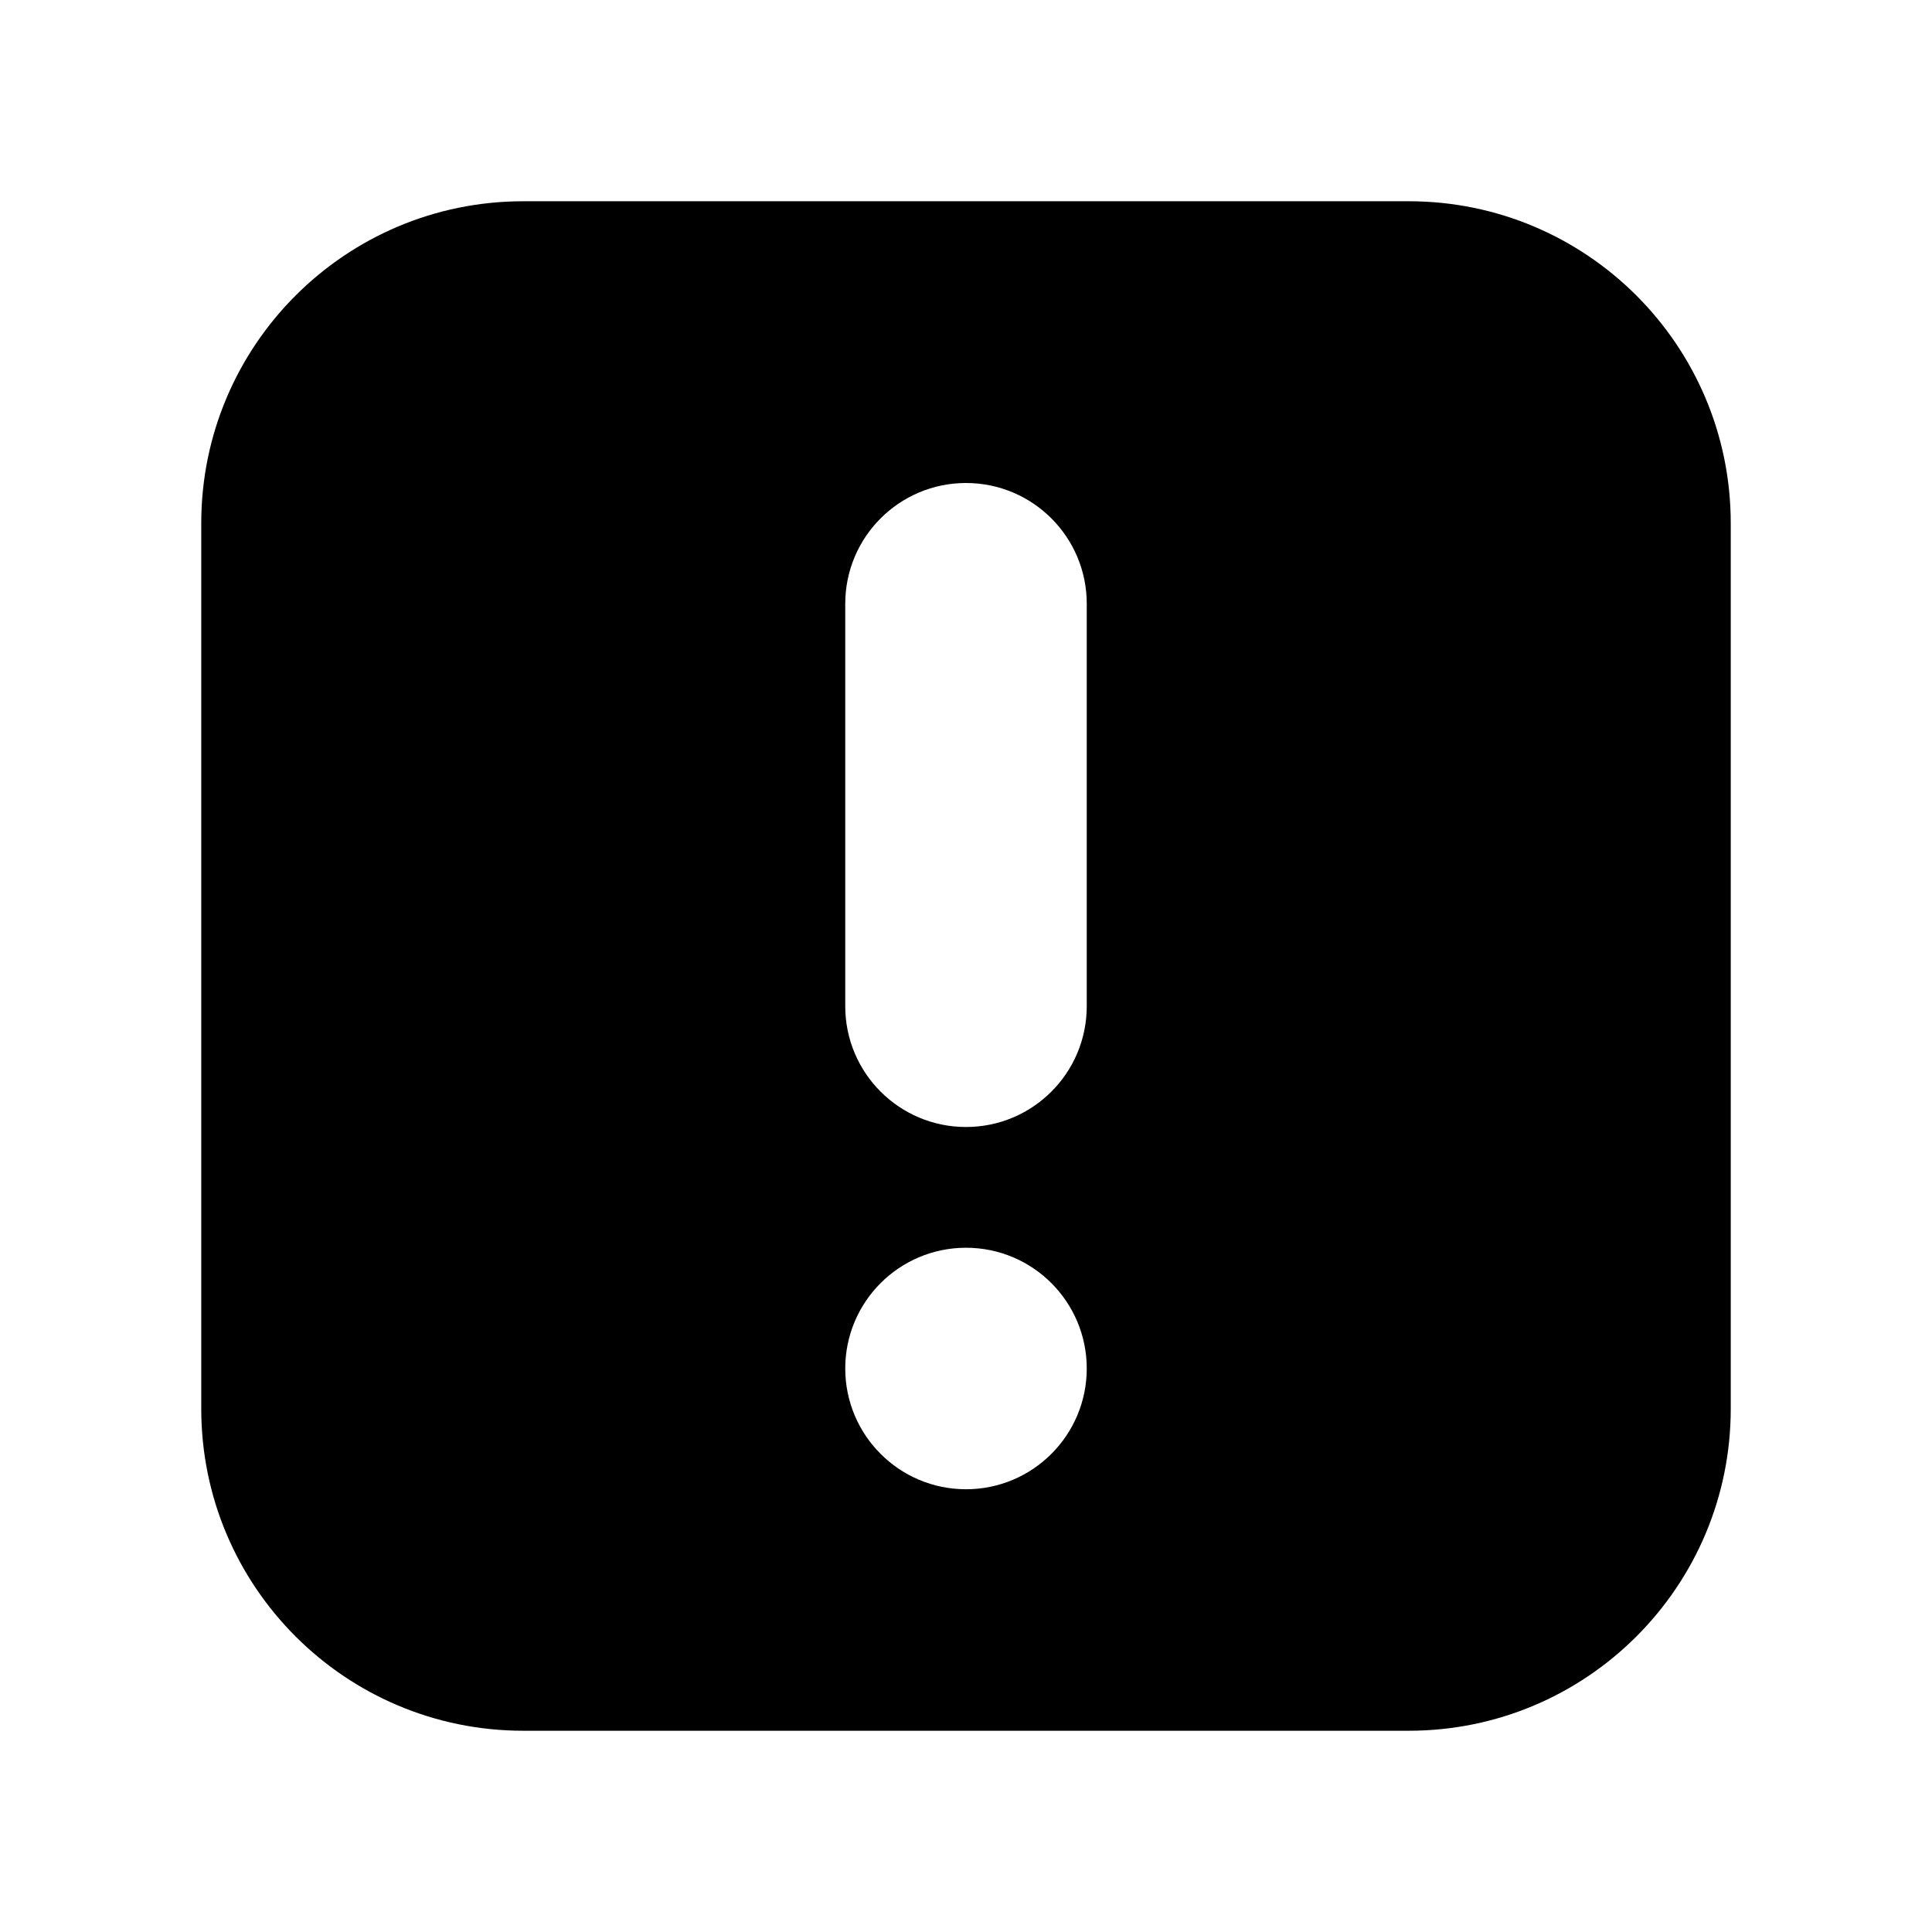
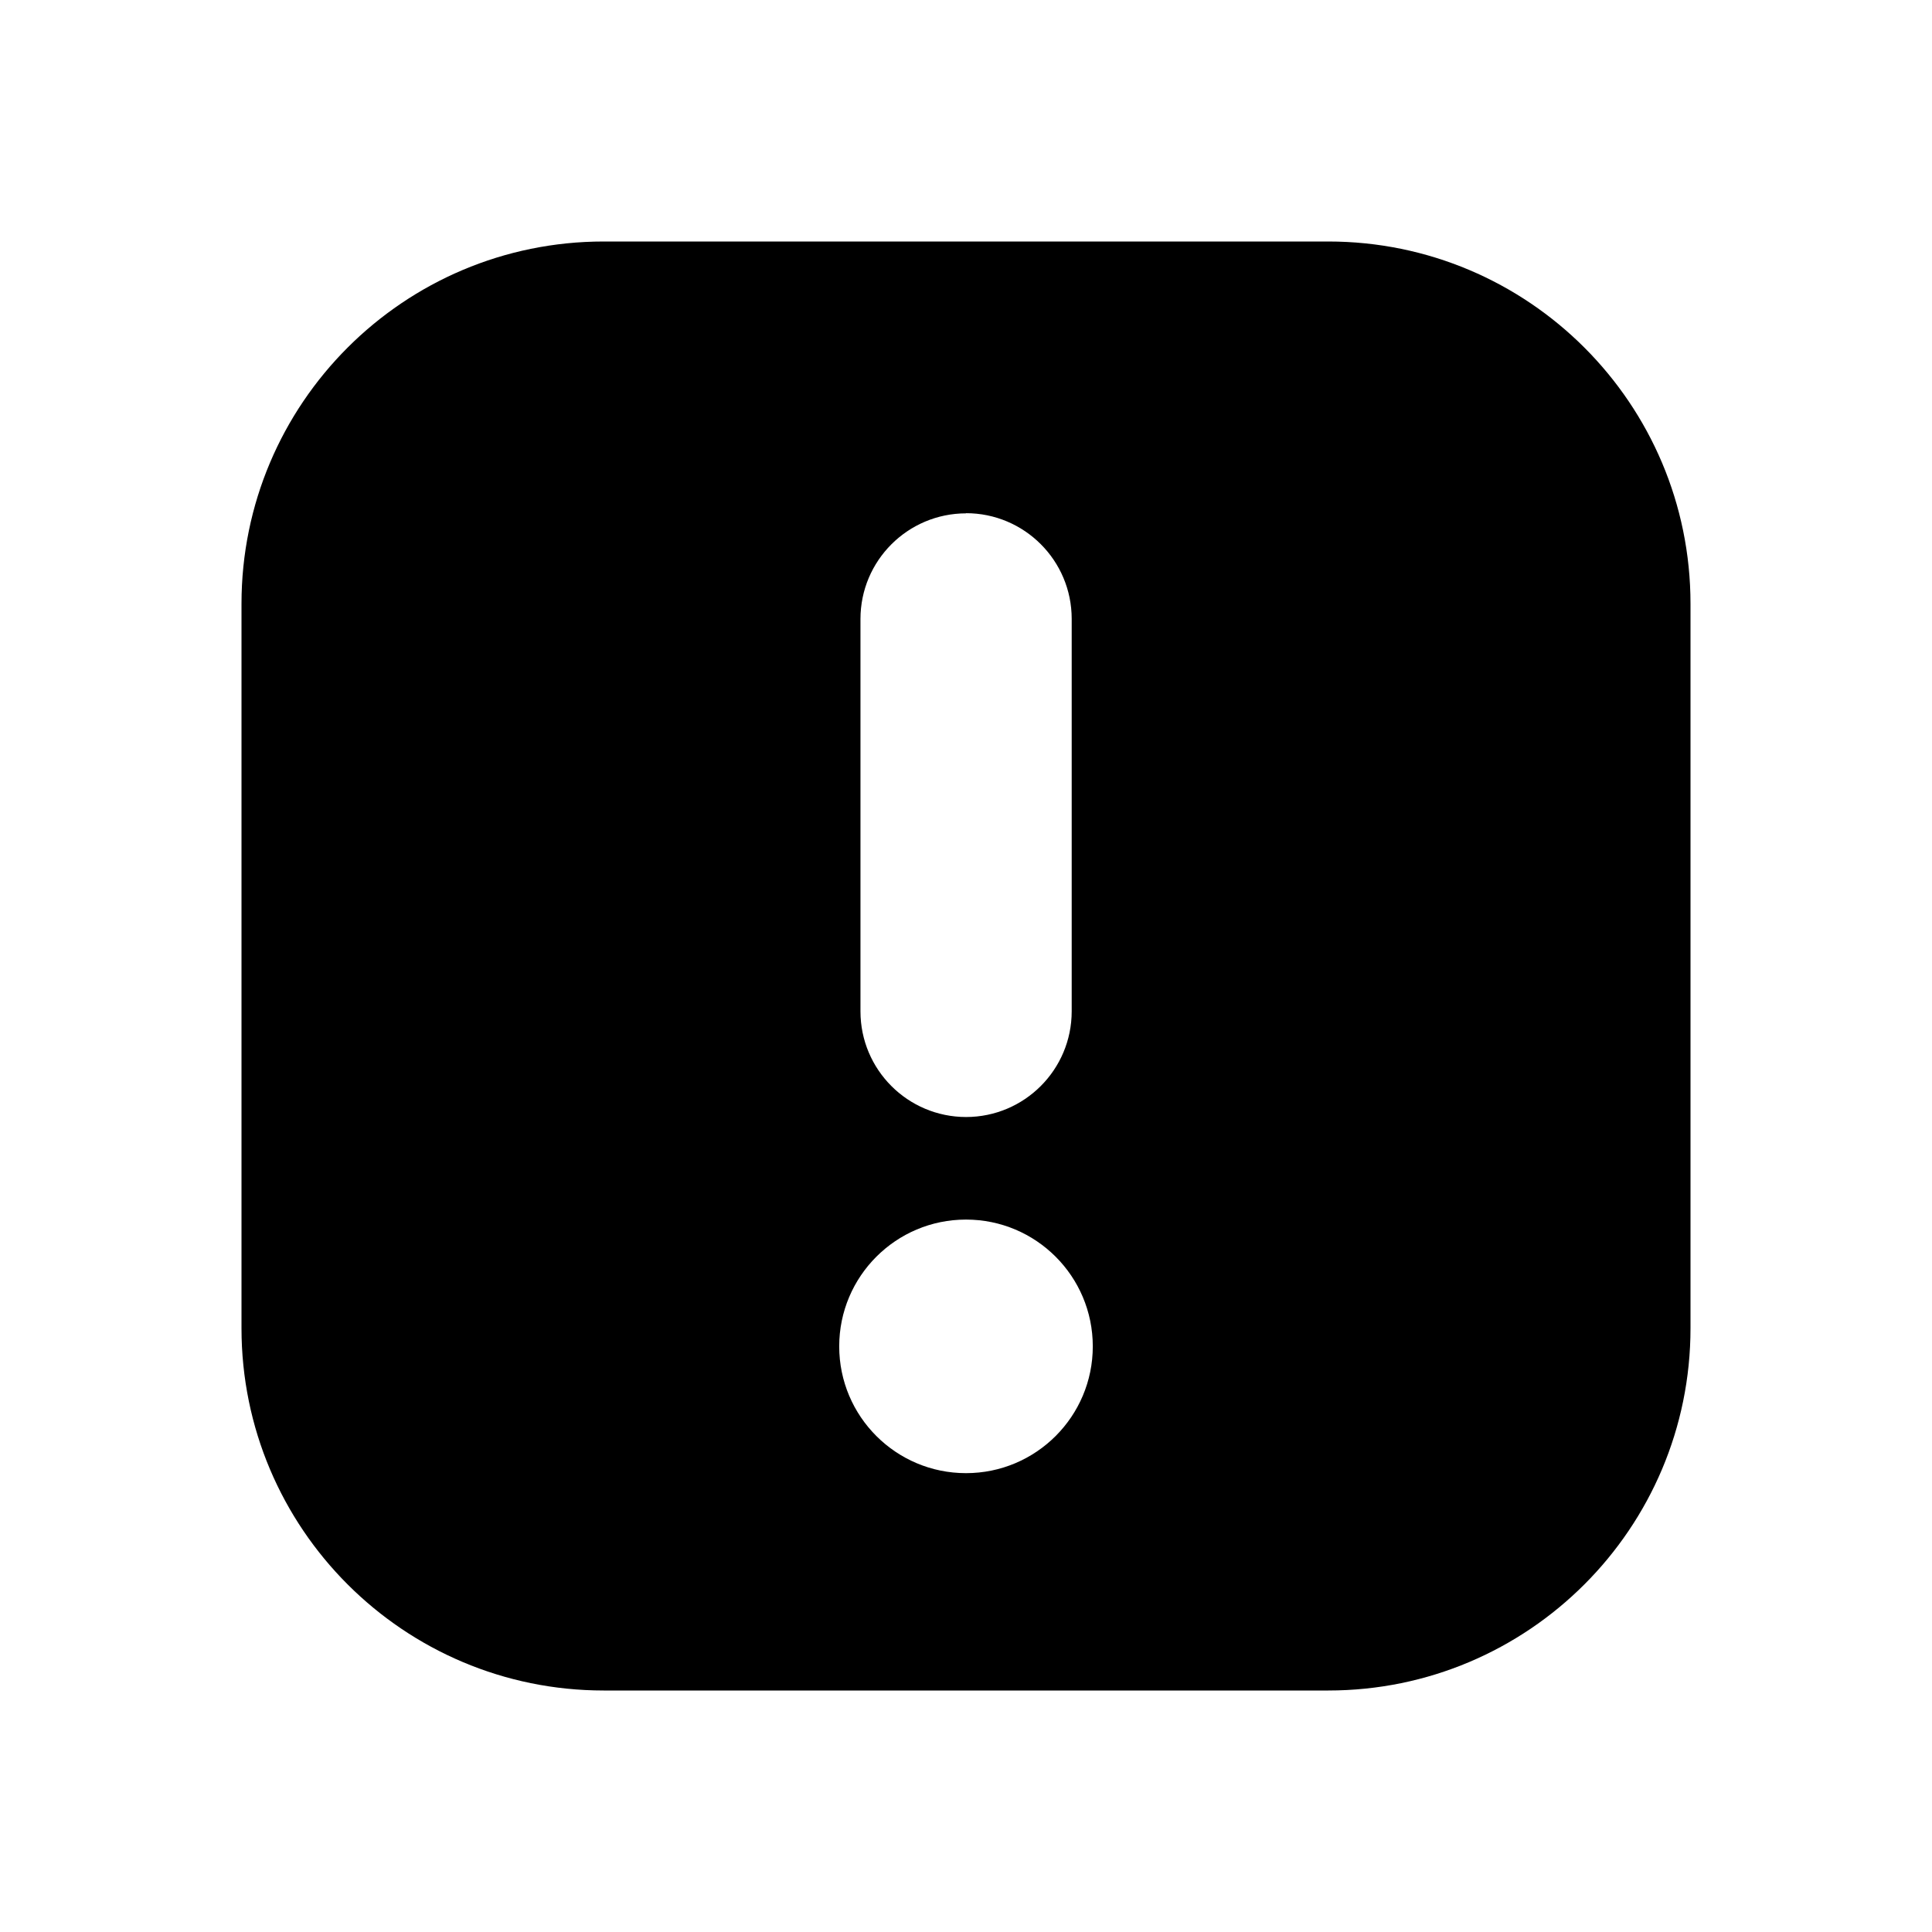
- <svg xmlns="http://www.w3.org/2000/svg" width="100%" height="100%" viewBox="0 0 24 24" fill="none" stroke="currentColor" stroke-width="2" stroke-linecap="round" stroke-linejoin="round" data-macro-icon="priority-urgent-fill" aria-hidden="true" focusable="false">
-   <path fill="currentColor" stroke="none" fill-rule="evenodd" d="M6.5 2.5h11a4 4 0 0 1 4 4v11a4 4 0 0 1-4 4h-11a4 4 0 0 1-4-4v-11a4 4 0 0 1 4-4ZM10.5 7.5v5a1.5 1.5 0 0 0 3 0v-5a1.5 1.5 0 0 0-3 0ZM13.5 17a1.5 1.5 0 1 0-3 0 1.5 1.5 0 1 0 3 0Z" />
+ <svg xmlns="http://www.w3.org/2000/svg" width="100%" height="100%" viewBox="0 0 24 24" fill="none" stroke="currentColor" stroke-width="2" stroke-linecap="round" stroke-linejoin="round" aria-hidden="true" focusable="false" data-macro-icon="priority-urgent-fill">
+   <path fill="currentColor" stroke="none" fill-rule="evenodd" d="M7.5 3h9a4.5 4.5 0 0 1 4.5 4.5v9a4.5 4.5 0 0 1 -4.5 4.5h-9a4.5 4.5 0 0 1 -4.5 -4.5v-9a4.5 4.5 0 0 1 4.5 -4.5ZM12 6.375h0a1.313 1.313 0 0 1 1.313 1.313v4.875a1.313 1.313 0 0 1 -1.312 1.313h0a1.313 1.313 0 0 1 -1.312 -1.312v-4.875a1.313 1.313 0 0 1 1.313 -1.312ZM10.425 16.725a1.575 1.575 0 1 0 3.15 0a1.575 1.575 0 1 0 -3.15 0Z" />
</svg>
